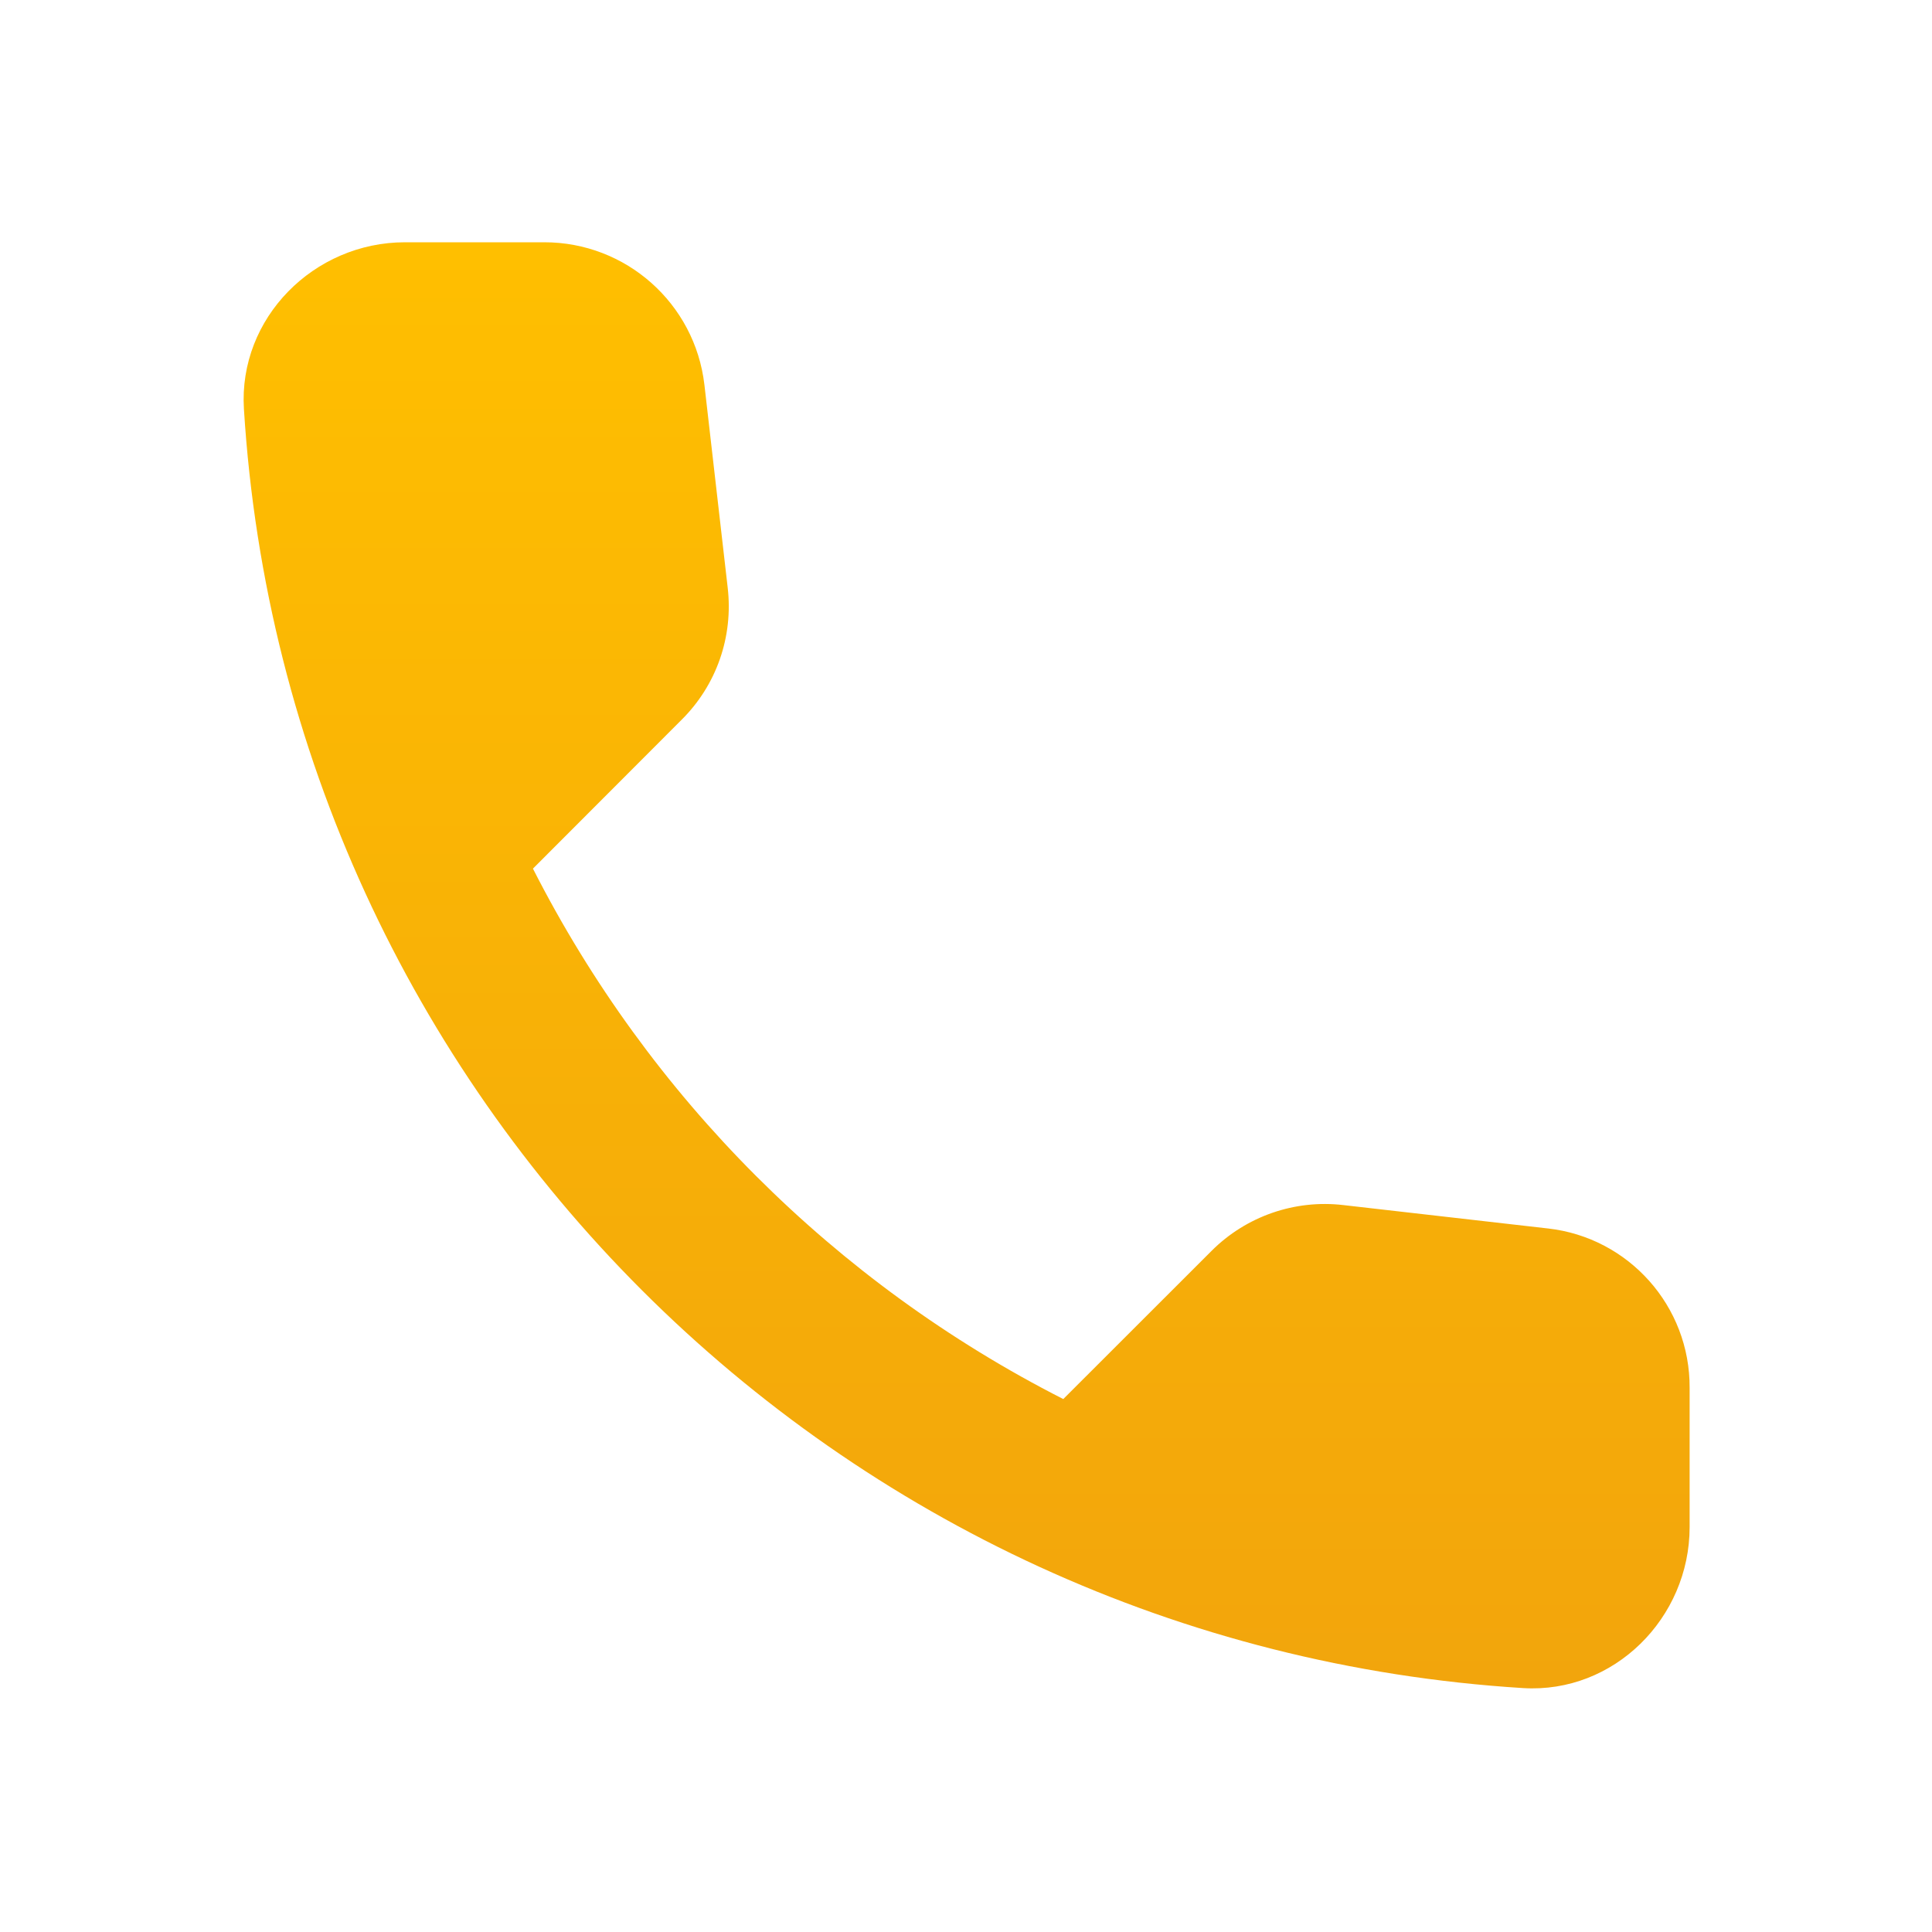
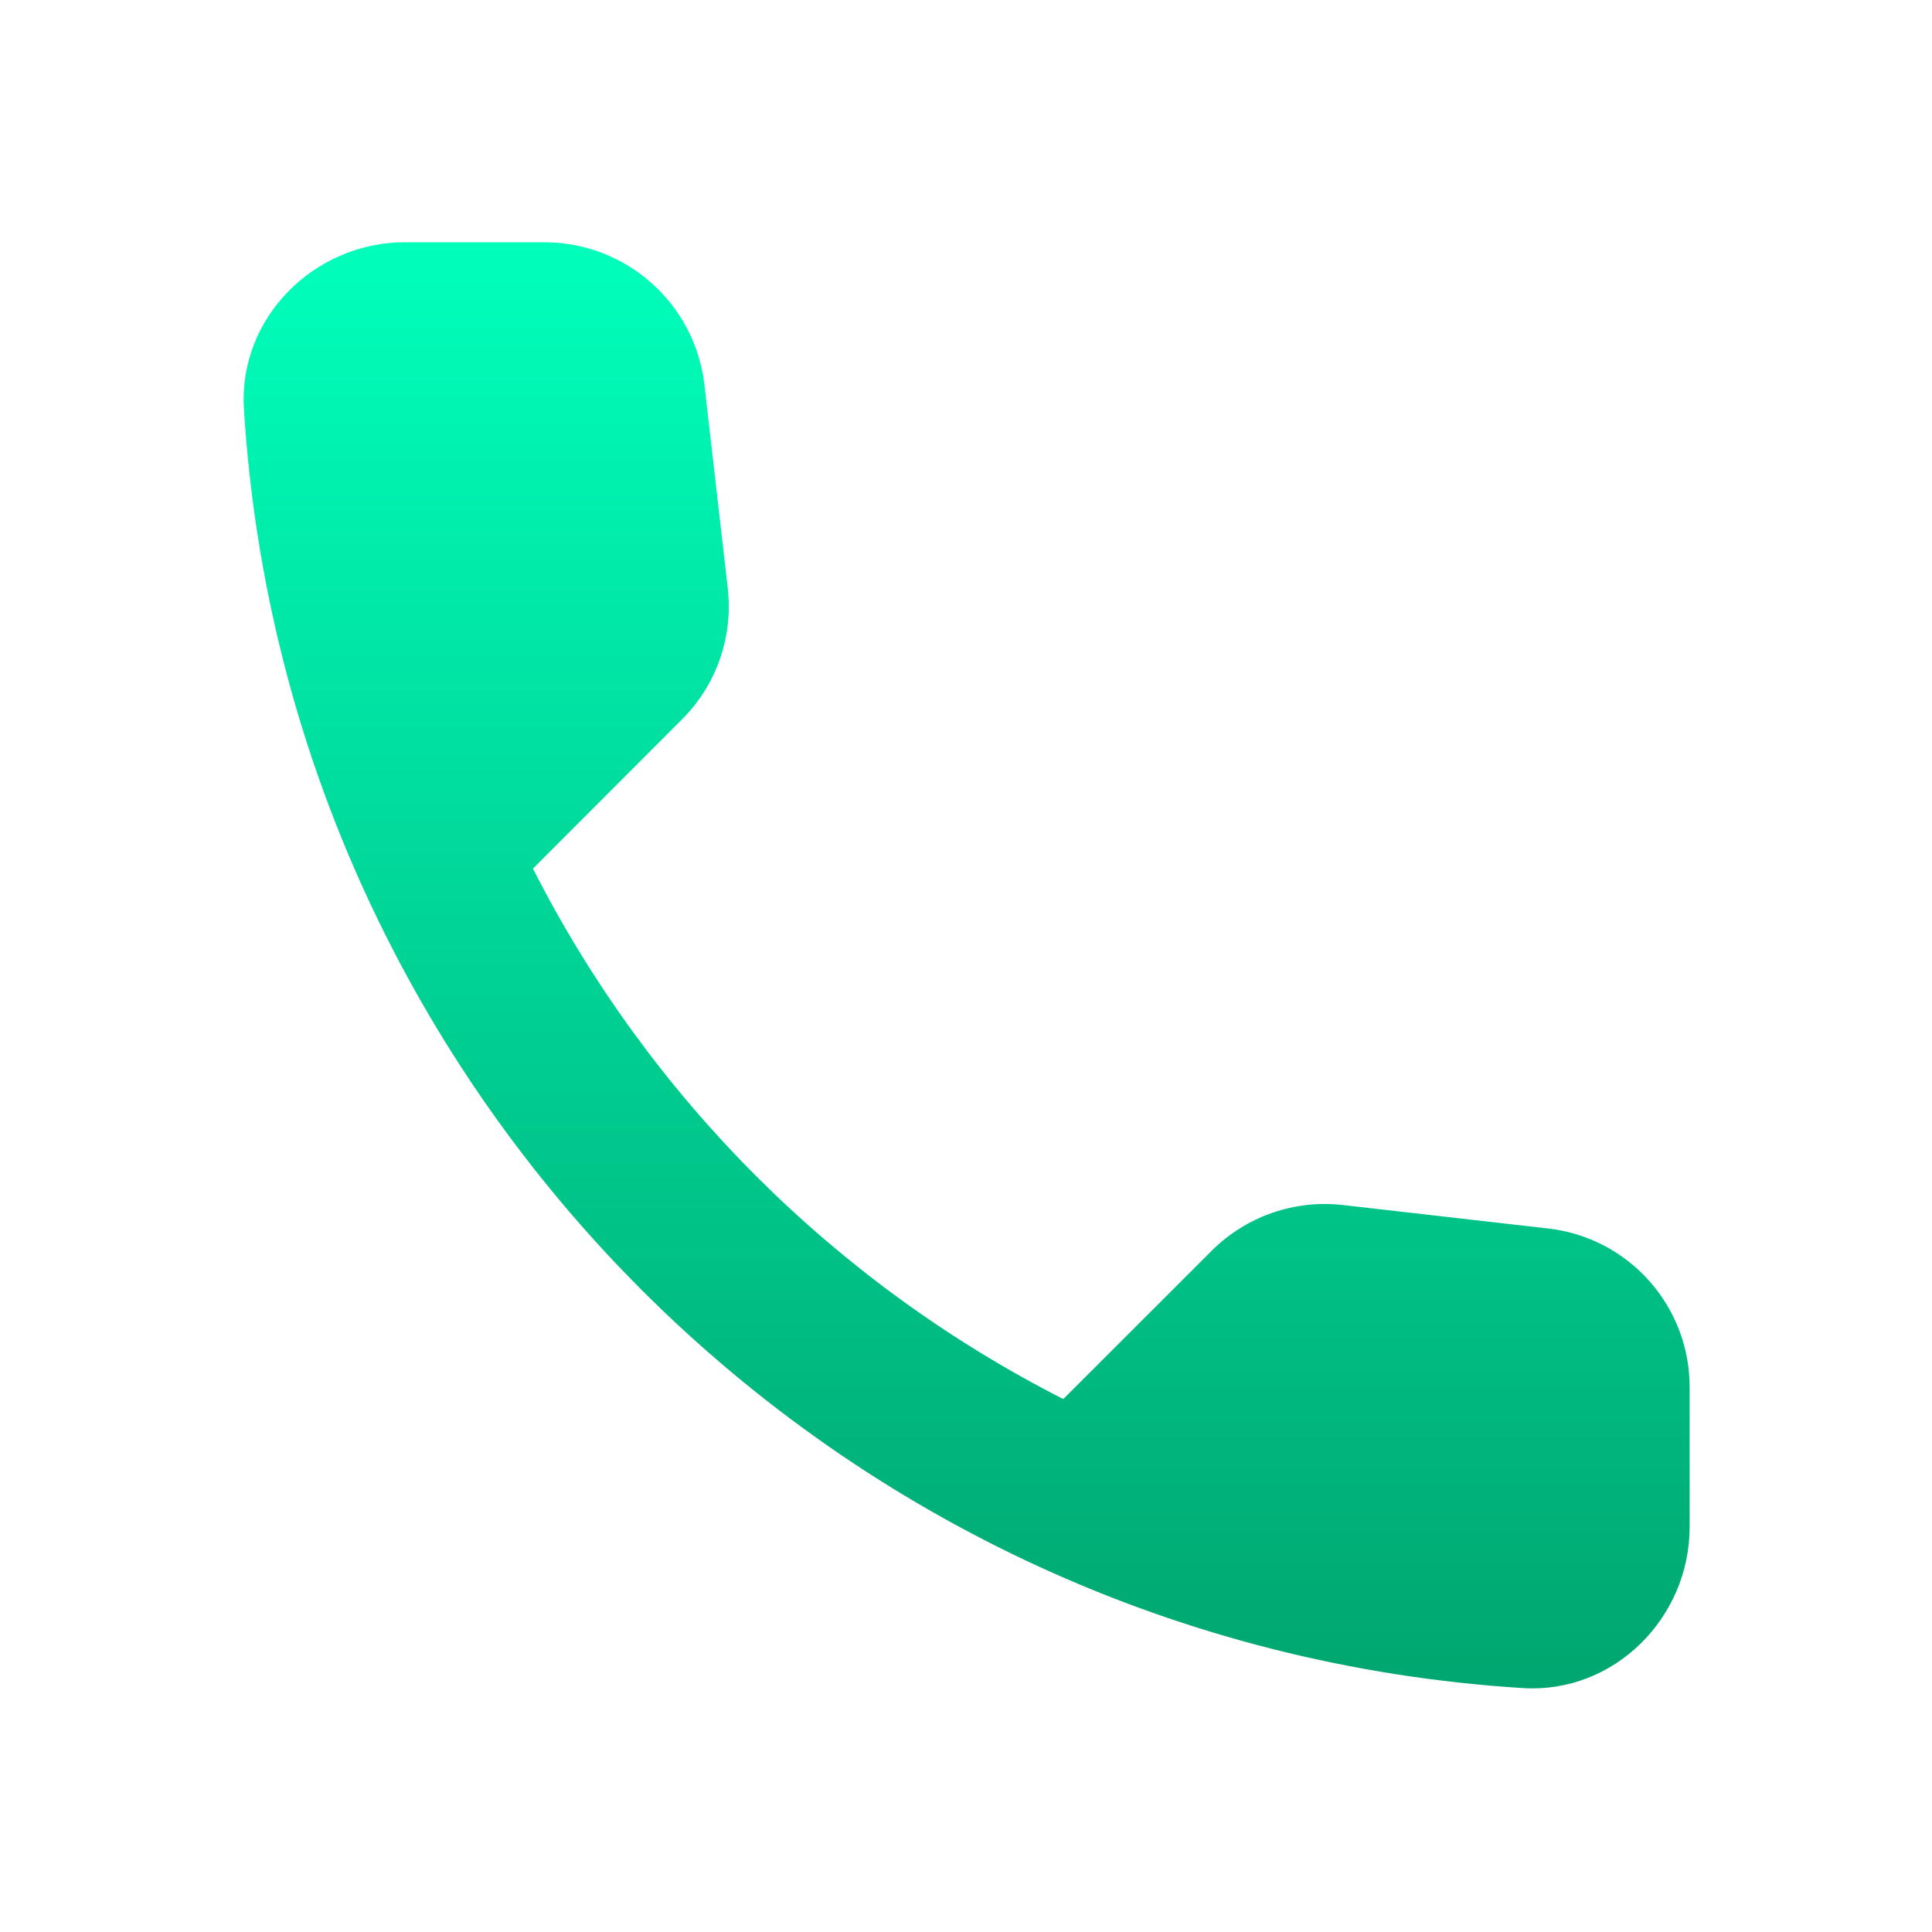
<svg xmlns="http://www.w3.org/2000/svg" width="20" height="20" fill="none">
  <path d="m16.024 12.717-2.117-.242a1.657 1.657 0 0 0-1.366.475l-1.534 1.533a12.538 12.538 0 0 1-5.49-5.491l1.54-1.542c.36-.358.535-.858.476-1.367l-.241-2.1a1.668 1.668 0 0 0-1.66-1.475h-1.44c-.942 0-1.725.784-1.667 1.725.442 7.117 6.133 12.8 13.242 13.242.94.058 1.724-.725 1.724-1.667v-1.441a1.652 1.652 0 0 0-1.466-1.65Z" fill="url(#a)" />
  <defs>
    <linearGradient id="a" x1="10.007" y1="2.508" x2="10.007" y2="17.478" gradientUnits="userSpaceOnUse">
-       <stop stop-color="#FFBF00" />
-       <stop offset="1" stop-color="#F2A50C" />
+       <stop stop-color="#00ffbb" />
+       <stop offset="1" stop-color="#00a66f" />
    </linearGradient>
  </defs>
</svg>
